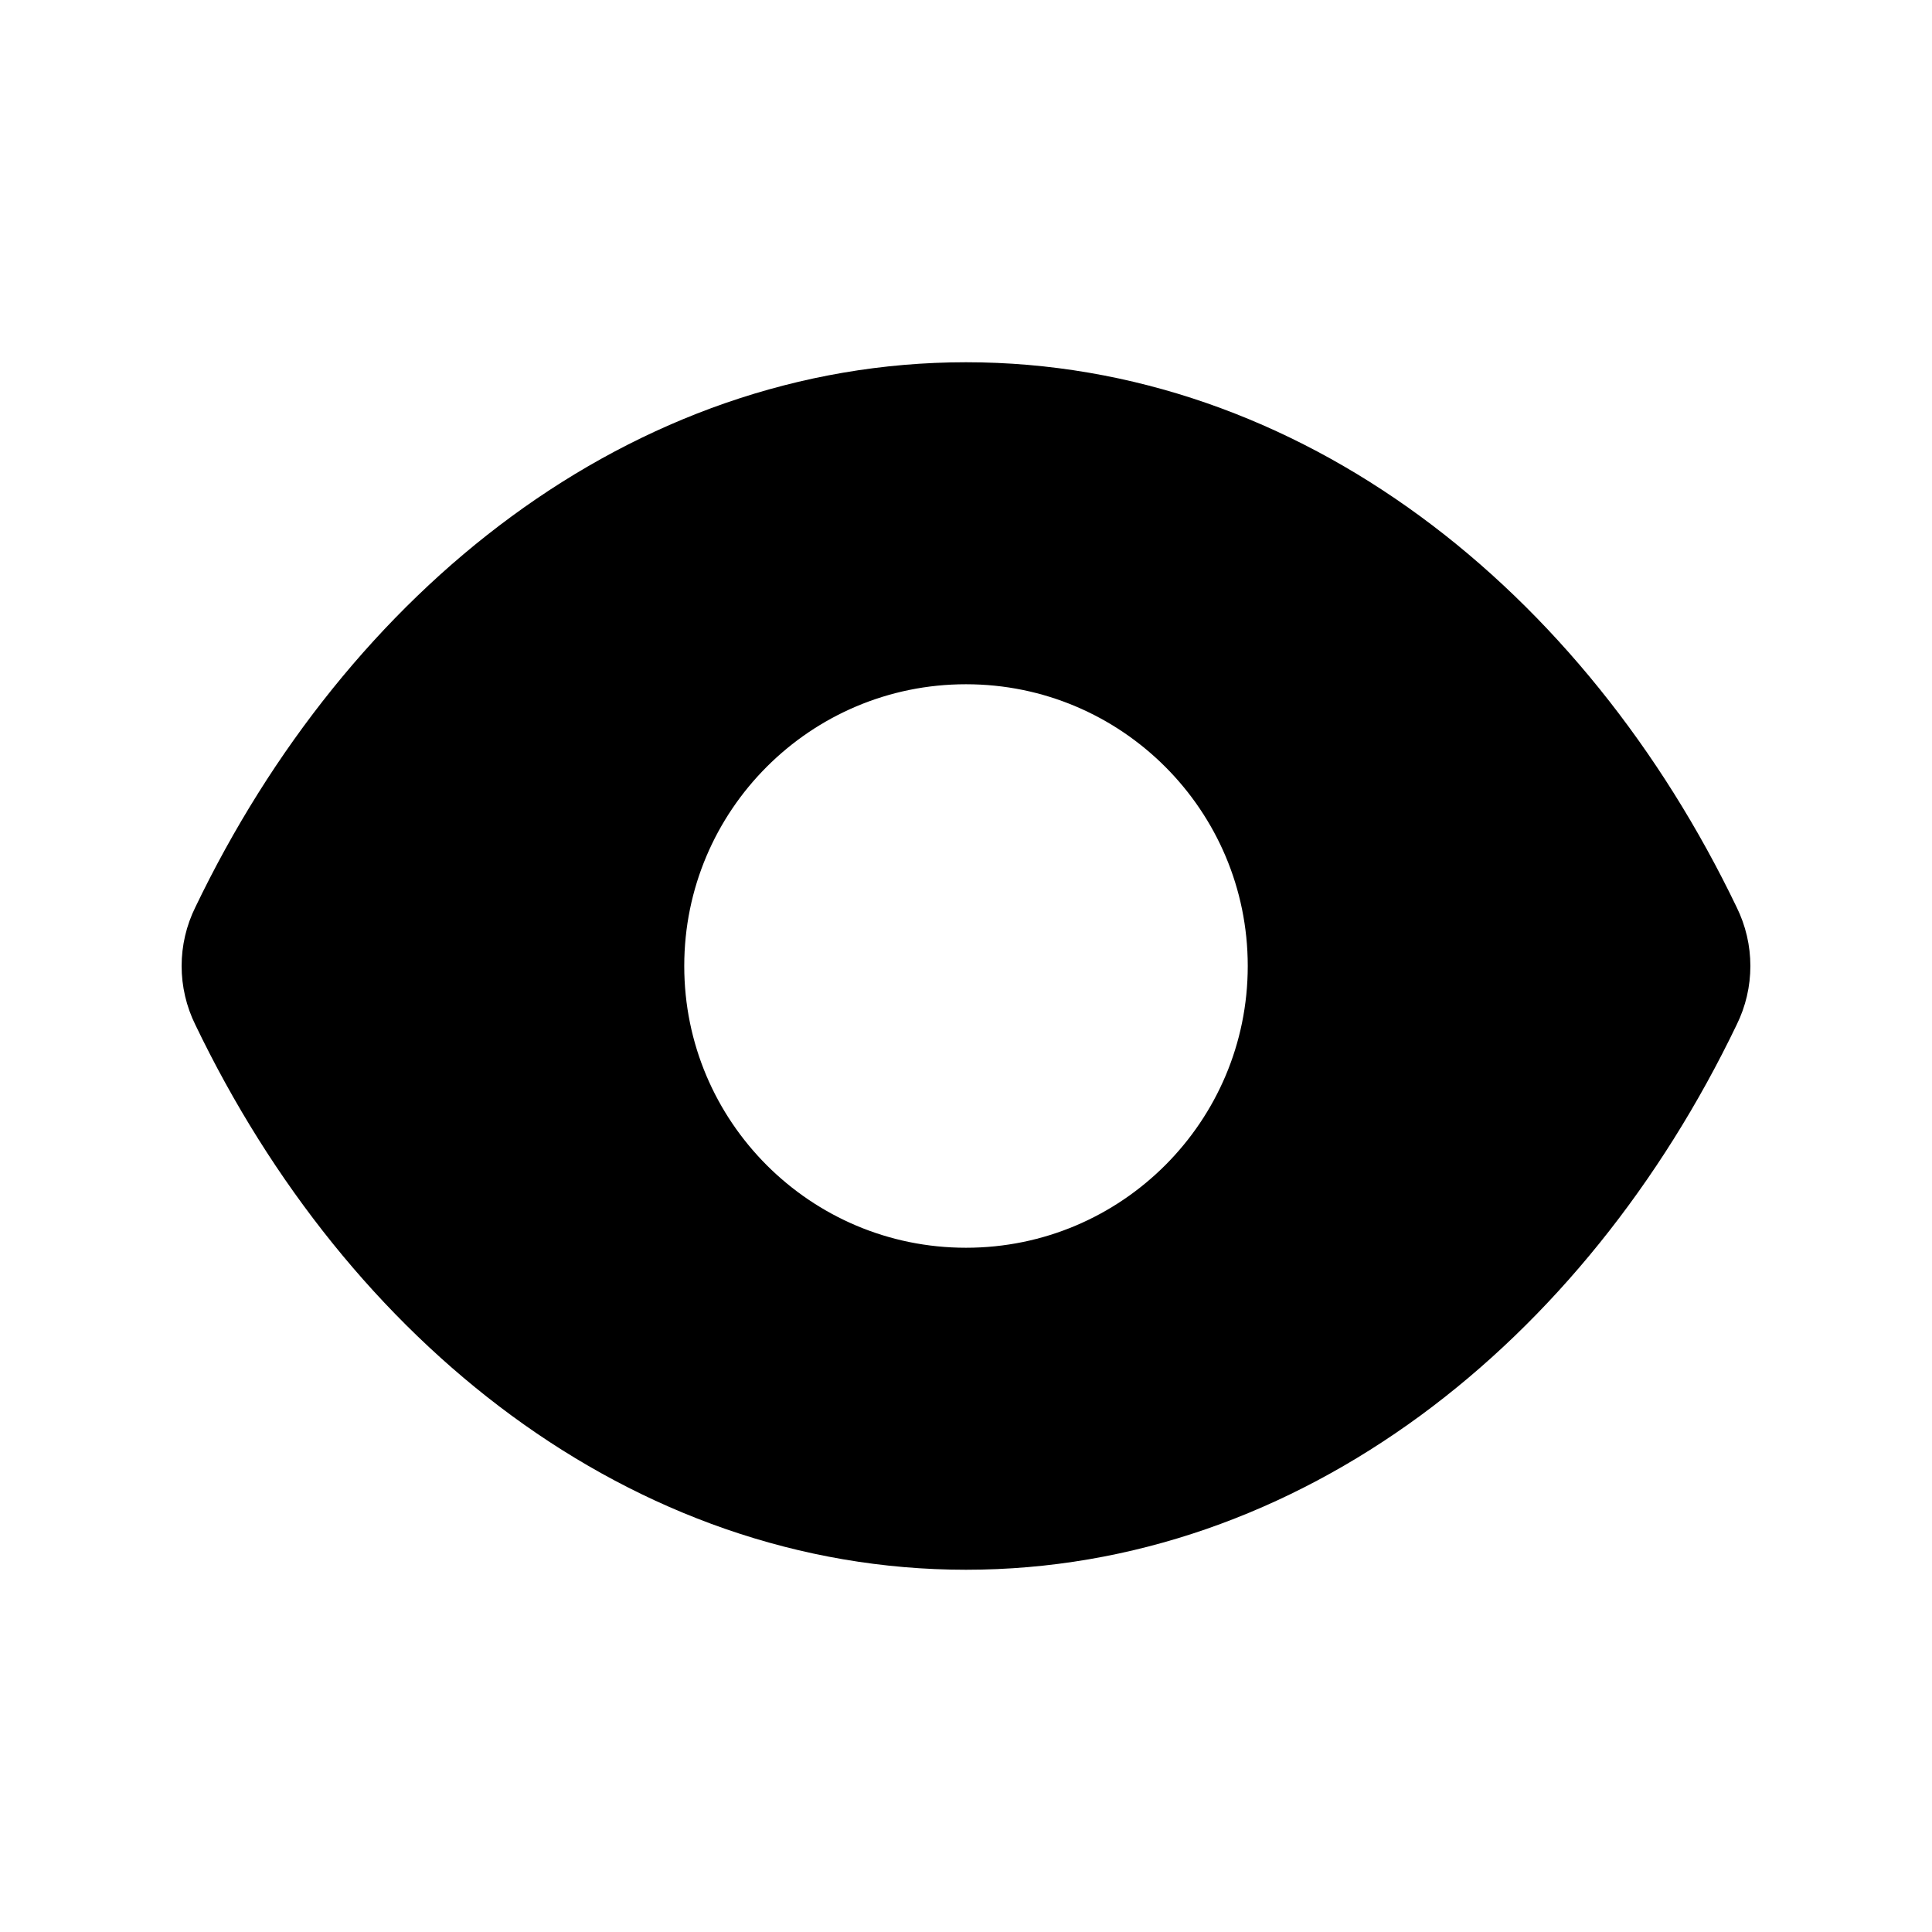
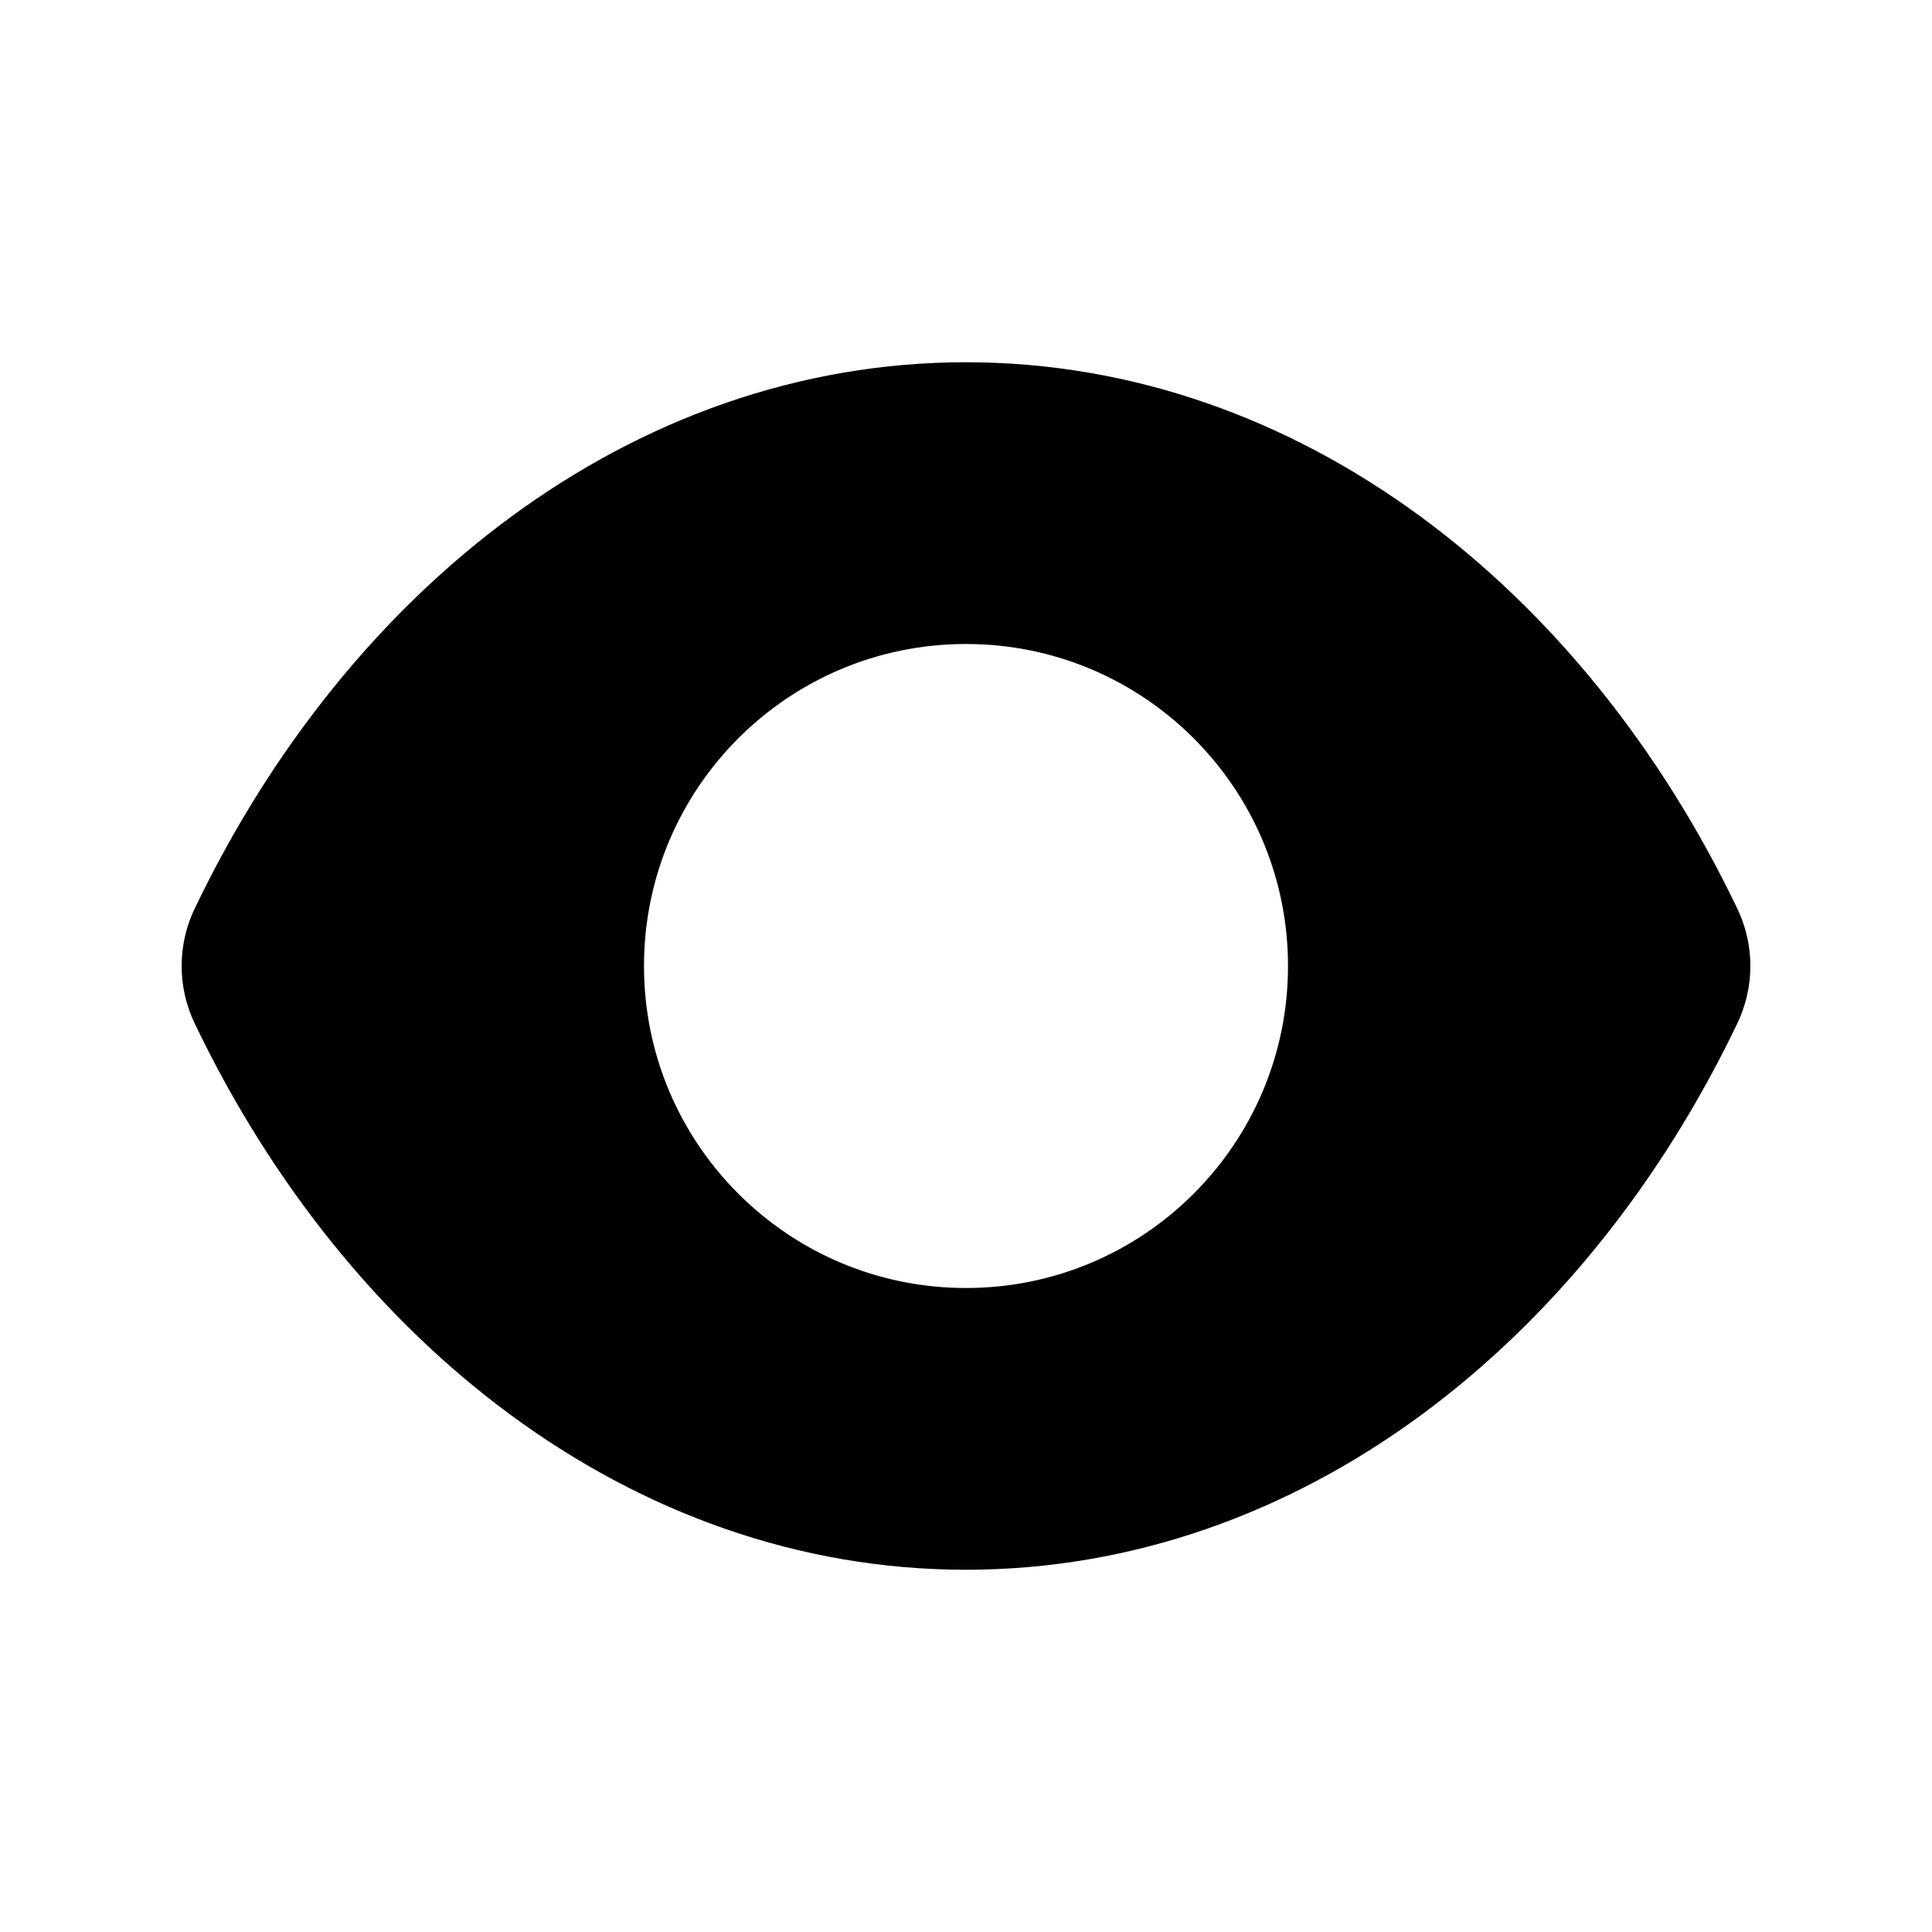
<svg xmlns="http://www.w3.org/2000/svg" width="24" height="24" viewBox="0 0 24 24" fill="currentColor" stroke="currentColor" stroke-width="1.5" stroke-linecap="round" stroke-linejoin="round">
-   <path d="M3.1 11.6C4.9 7.85 8.2 5.25 12 5.25C15.8 5.25 19.1 7.85 20.9 11.6A.9 .9 0 0 1 20.9 12.4C19.1 16.15 15.8 18.75 12 18.75C8.2 18.75 4.9 16.15 3.1 12.4A.9 .9 0 0 1 3.1 11.6zM7.75 12a4.25 4.25 0 1 0 8.5 0a4.25 4.25 0 1 0 -8.5 0z" fill-rule="evenodd" />
+   <path d="M3.1 11.6C4.9 7.85 8.2 5.25 12 5.25C15.8 5.25 19.1 7.85 20.9 11.6A.9 .9 0 0 1 20.9 12.4C19.1 16.15 15.8 18.75 12 18.75C8.2 18.75 4.9 16.15 3.1 12.4A.9 .9 0 0 1 3.1 11.6zM7.25 12a4.75 4.75 0 1 0 9.5 0a4.75 4.75 0 1 0 -9.5 0z" fill-rule="evenodd" />
</svg>
